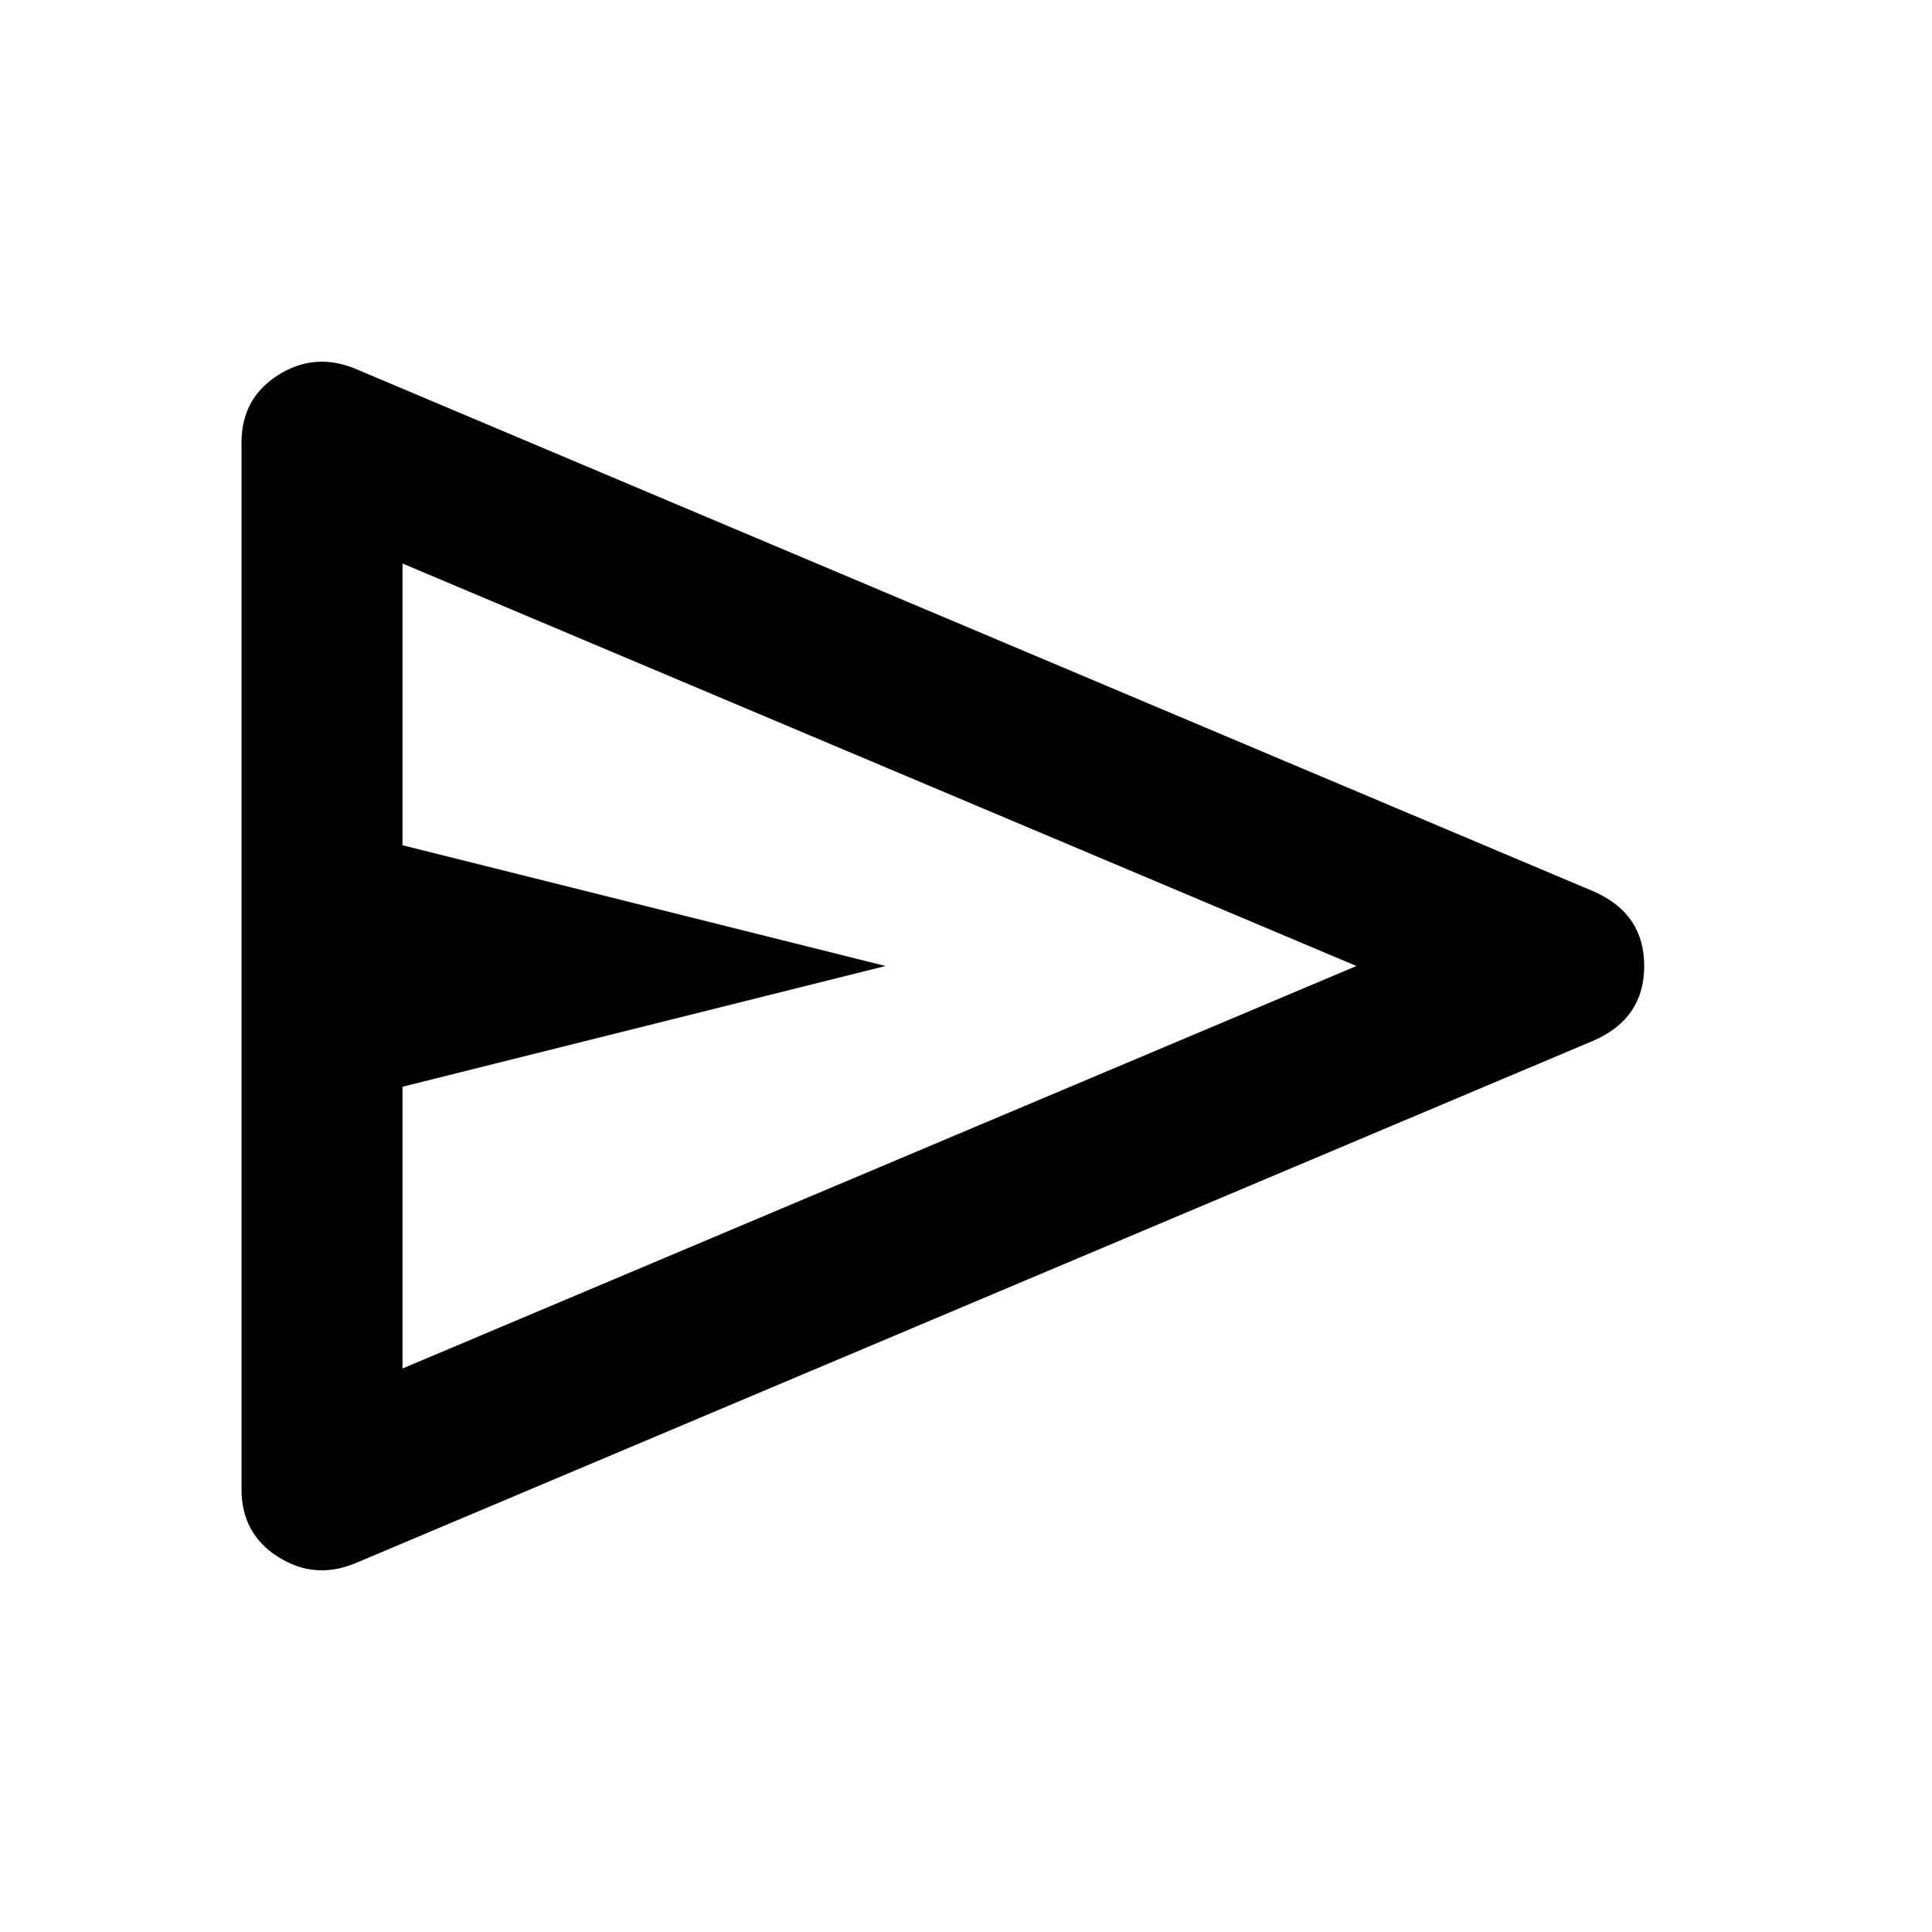
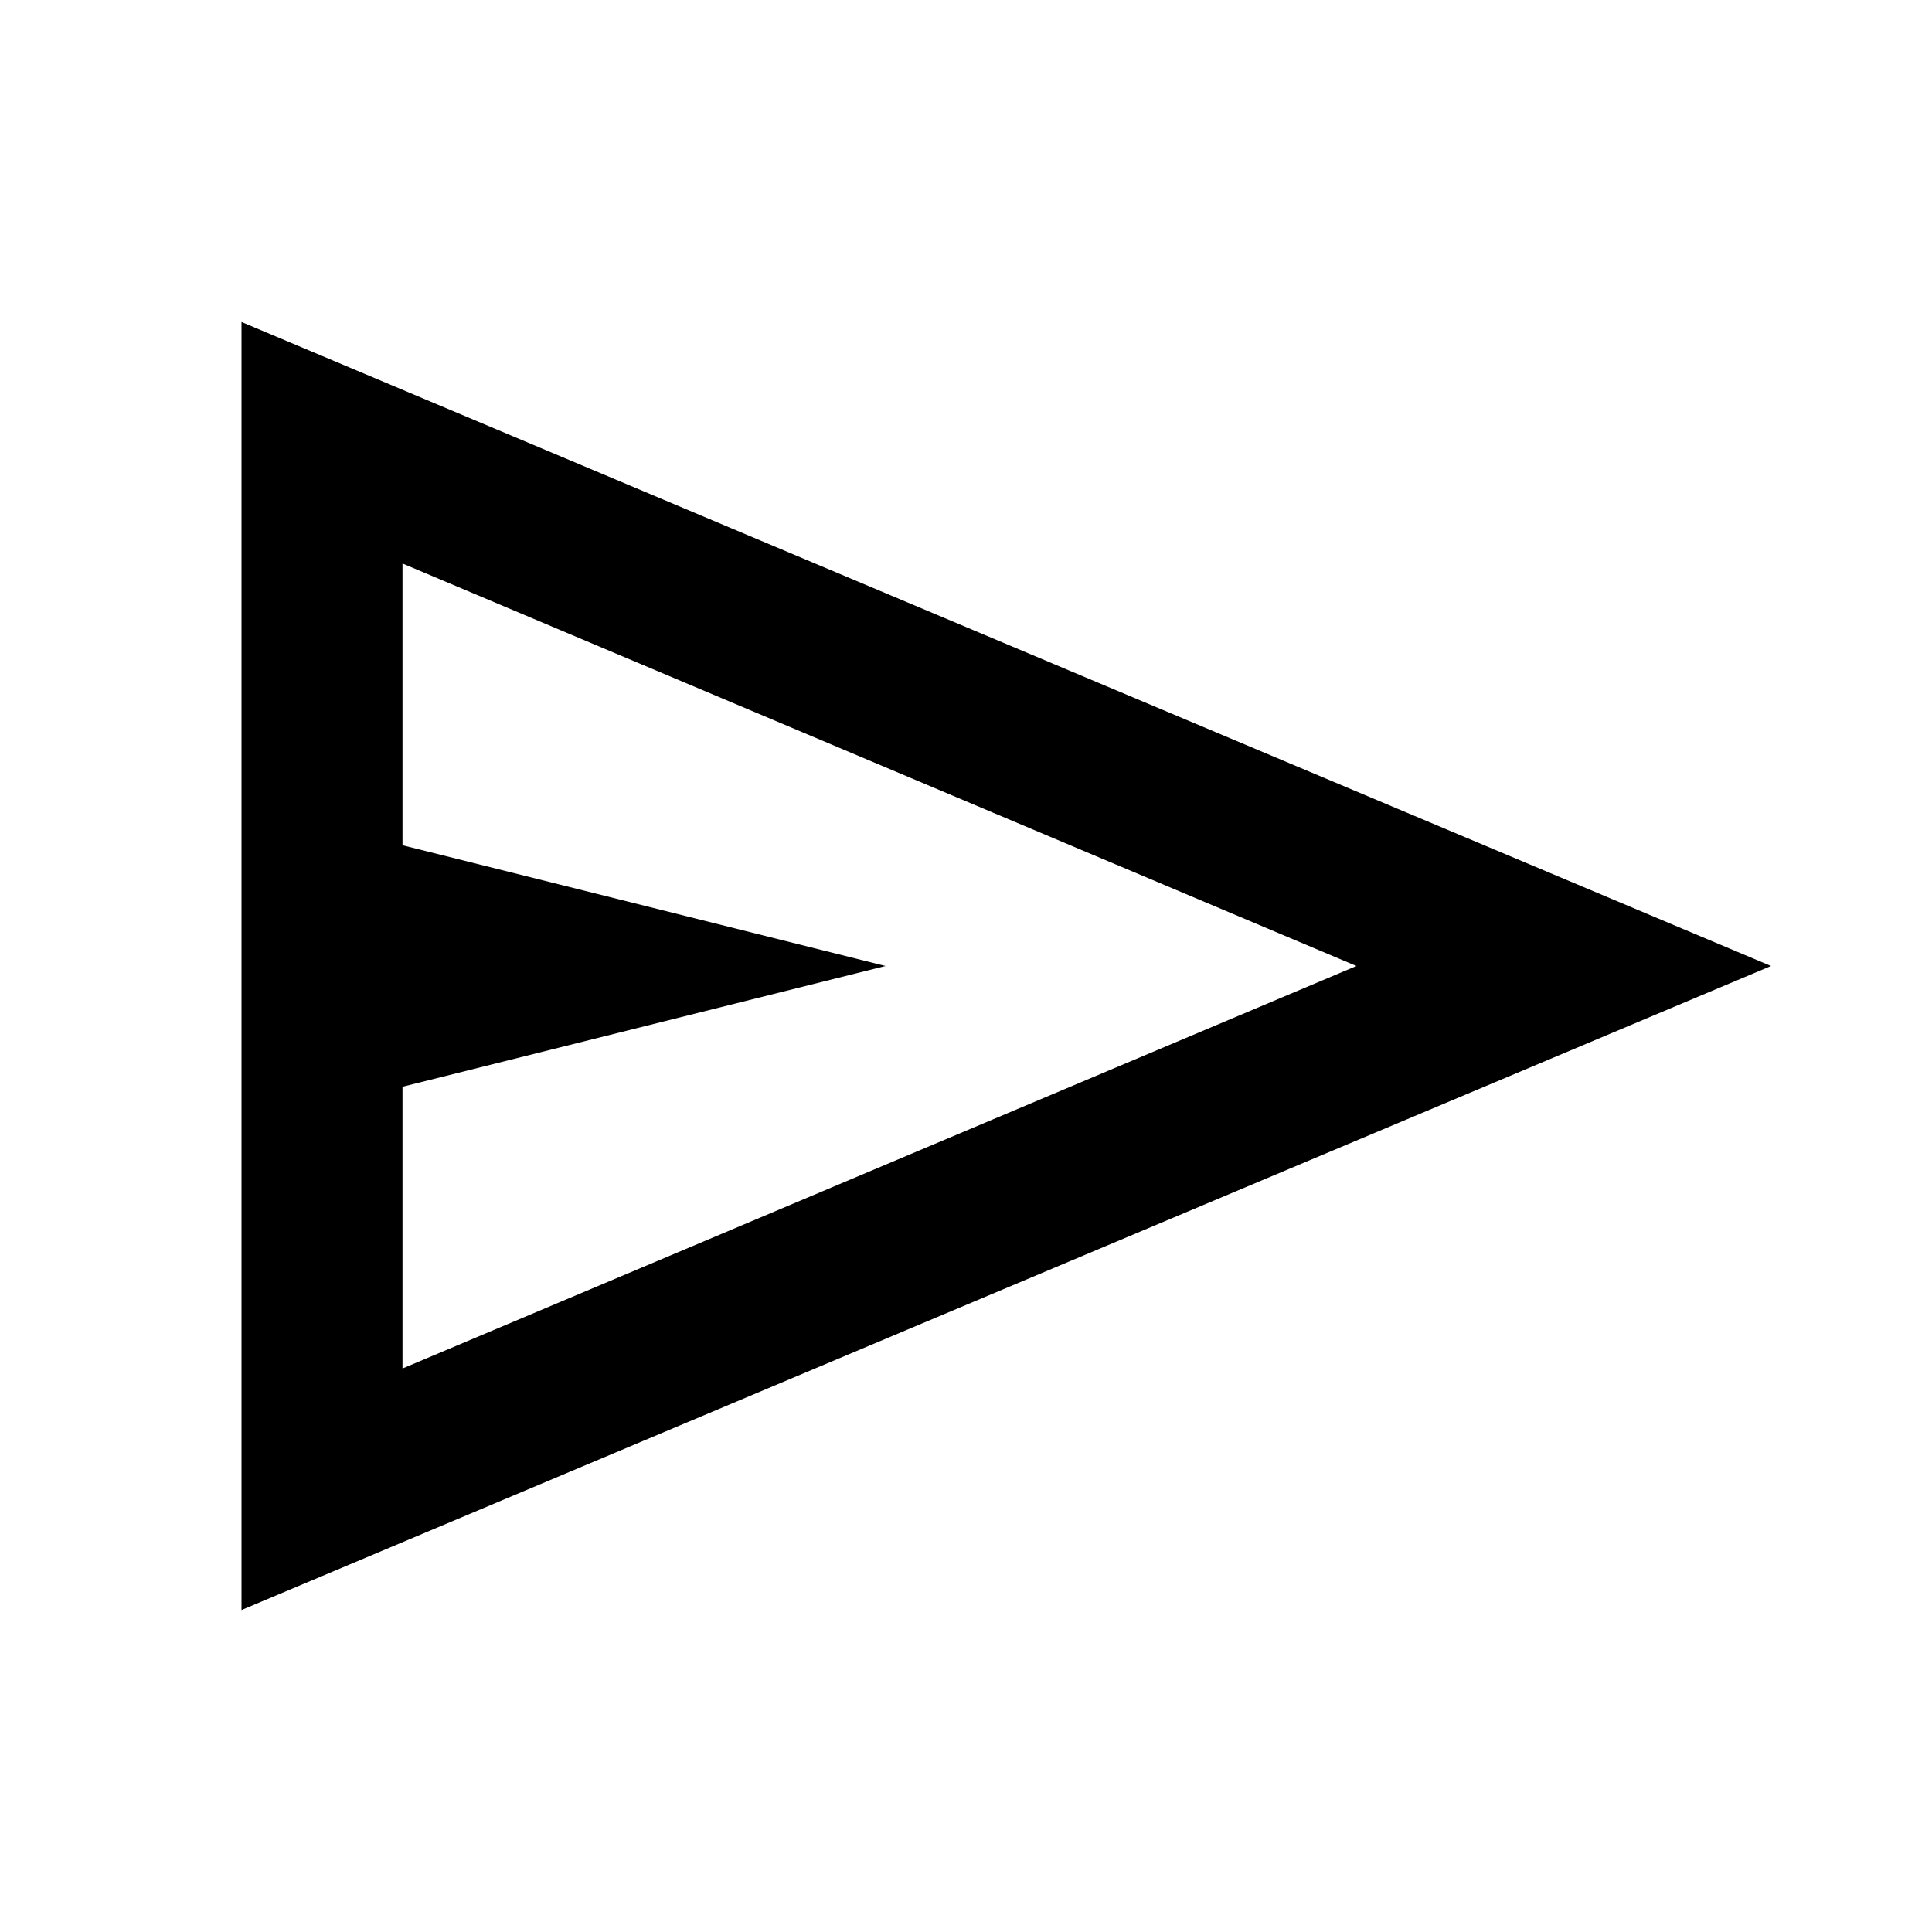
<svg xmlns="http://www.w3.org/2000/svg" height="24" viewBox="0 -960 960 960" width="24">
-   <path d="M792-443 176-183q-20 8-38-3.5T120-220v-520q0-22 18-33.5t38-3.5l616 260q25 11 25 37t-25 37ZM200-280l474-200-474-200v140l240 60-240 60v140Zm0 0v-400 400Z" />
+   <path d="M120-160v-640l760 320-760 320Zm80-120 474-200-474-200v140l240 60-240 60v140Zm0 0v-400 400Z" />
</svg>
